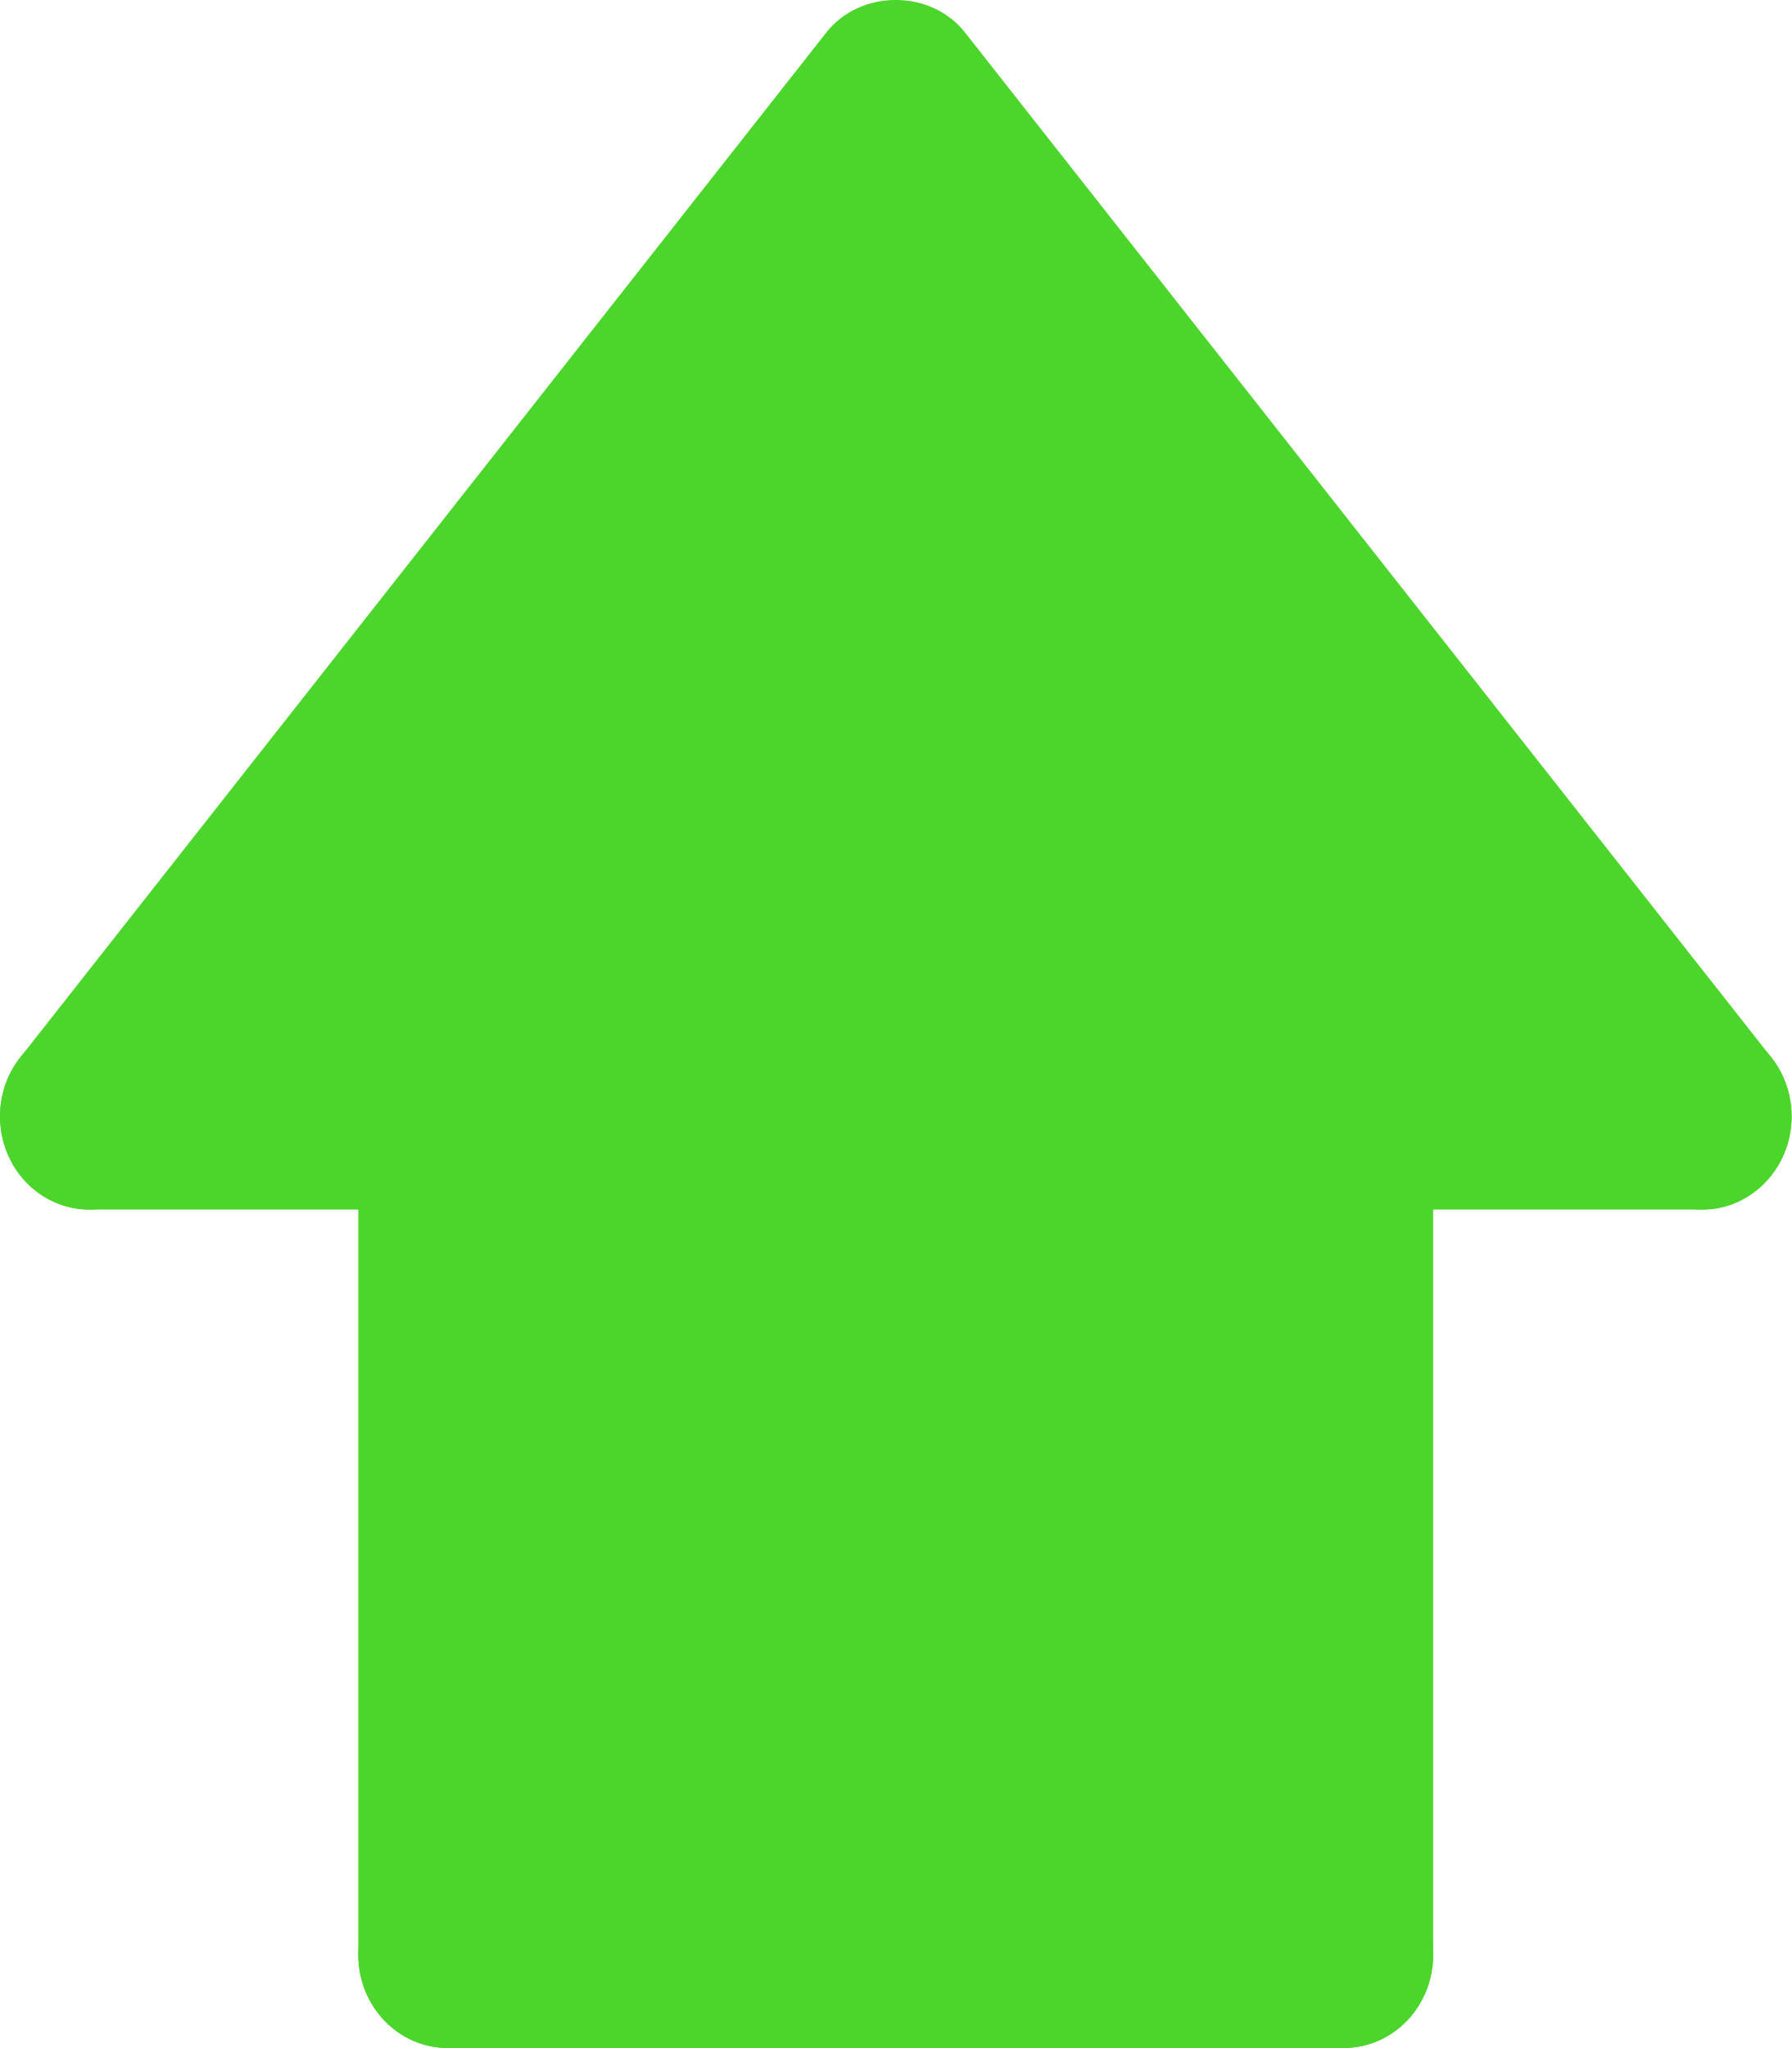
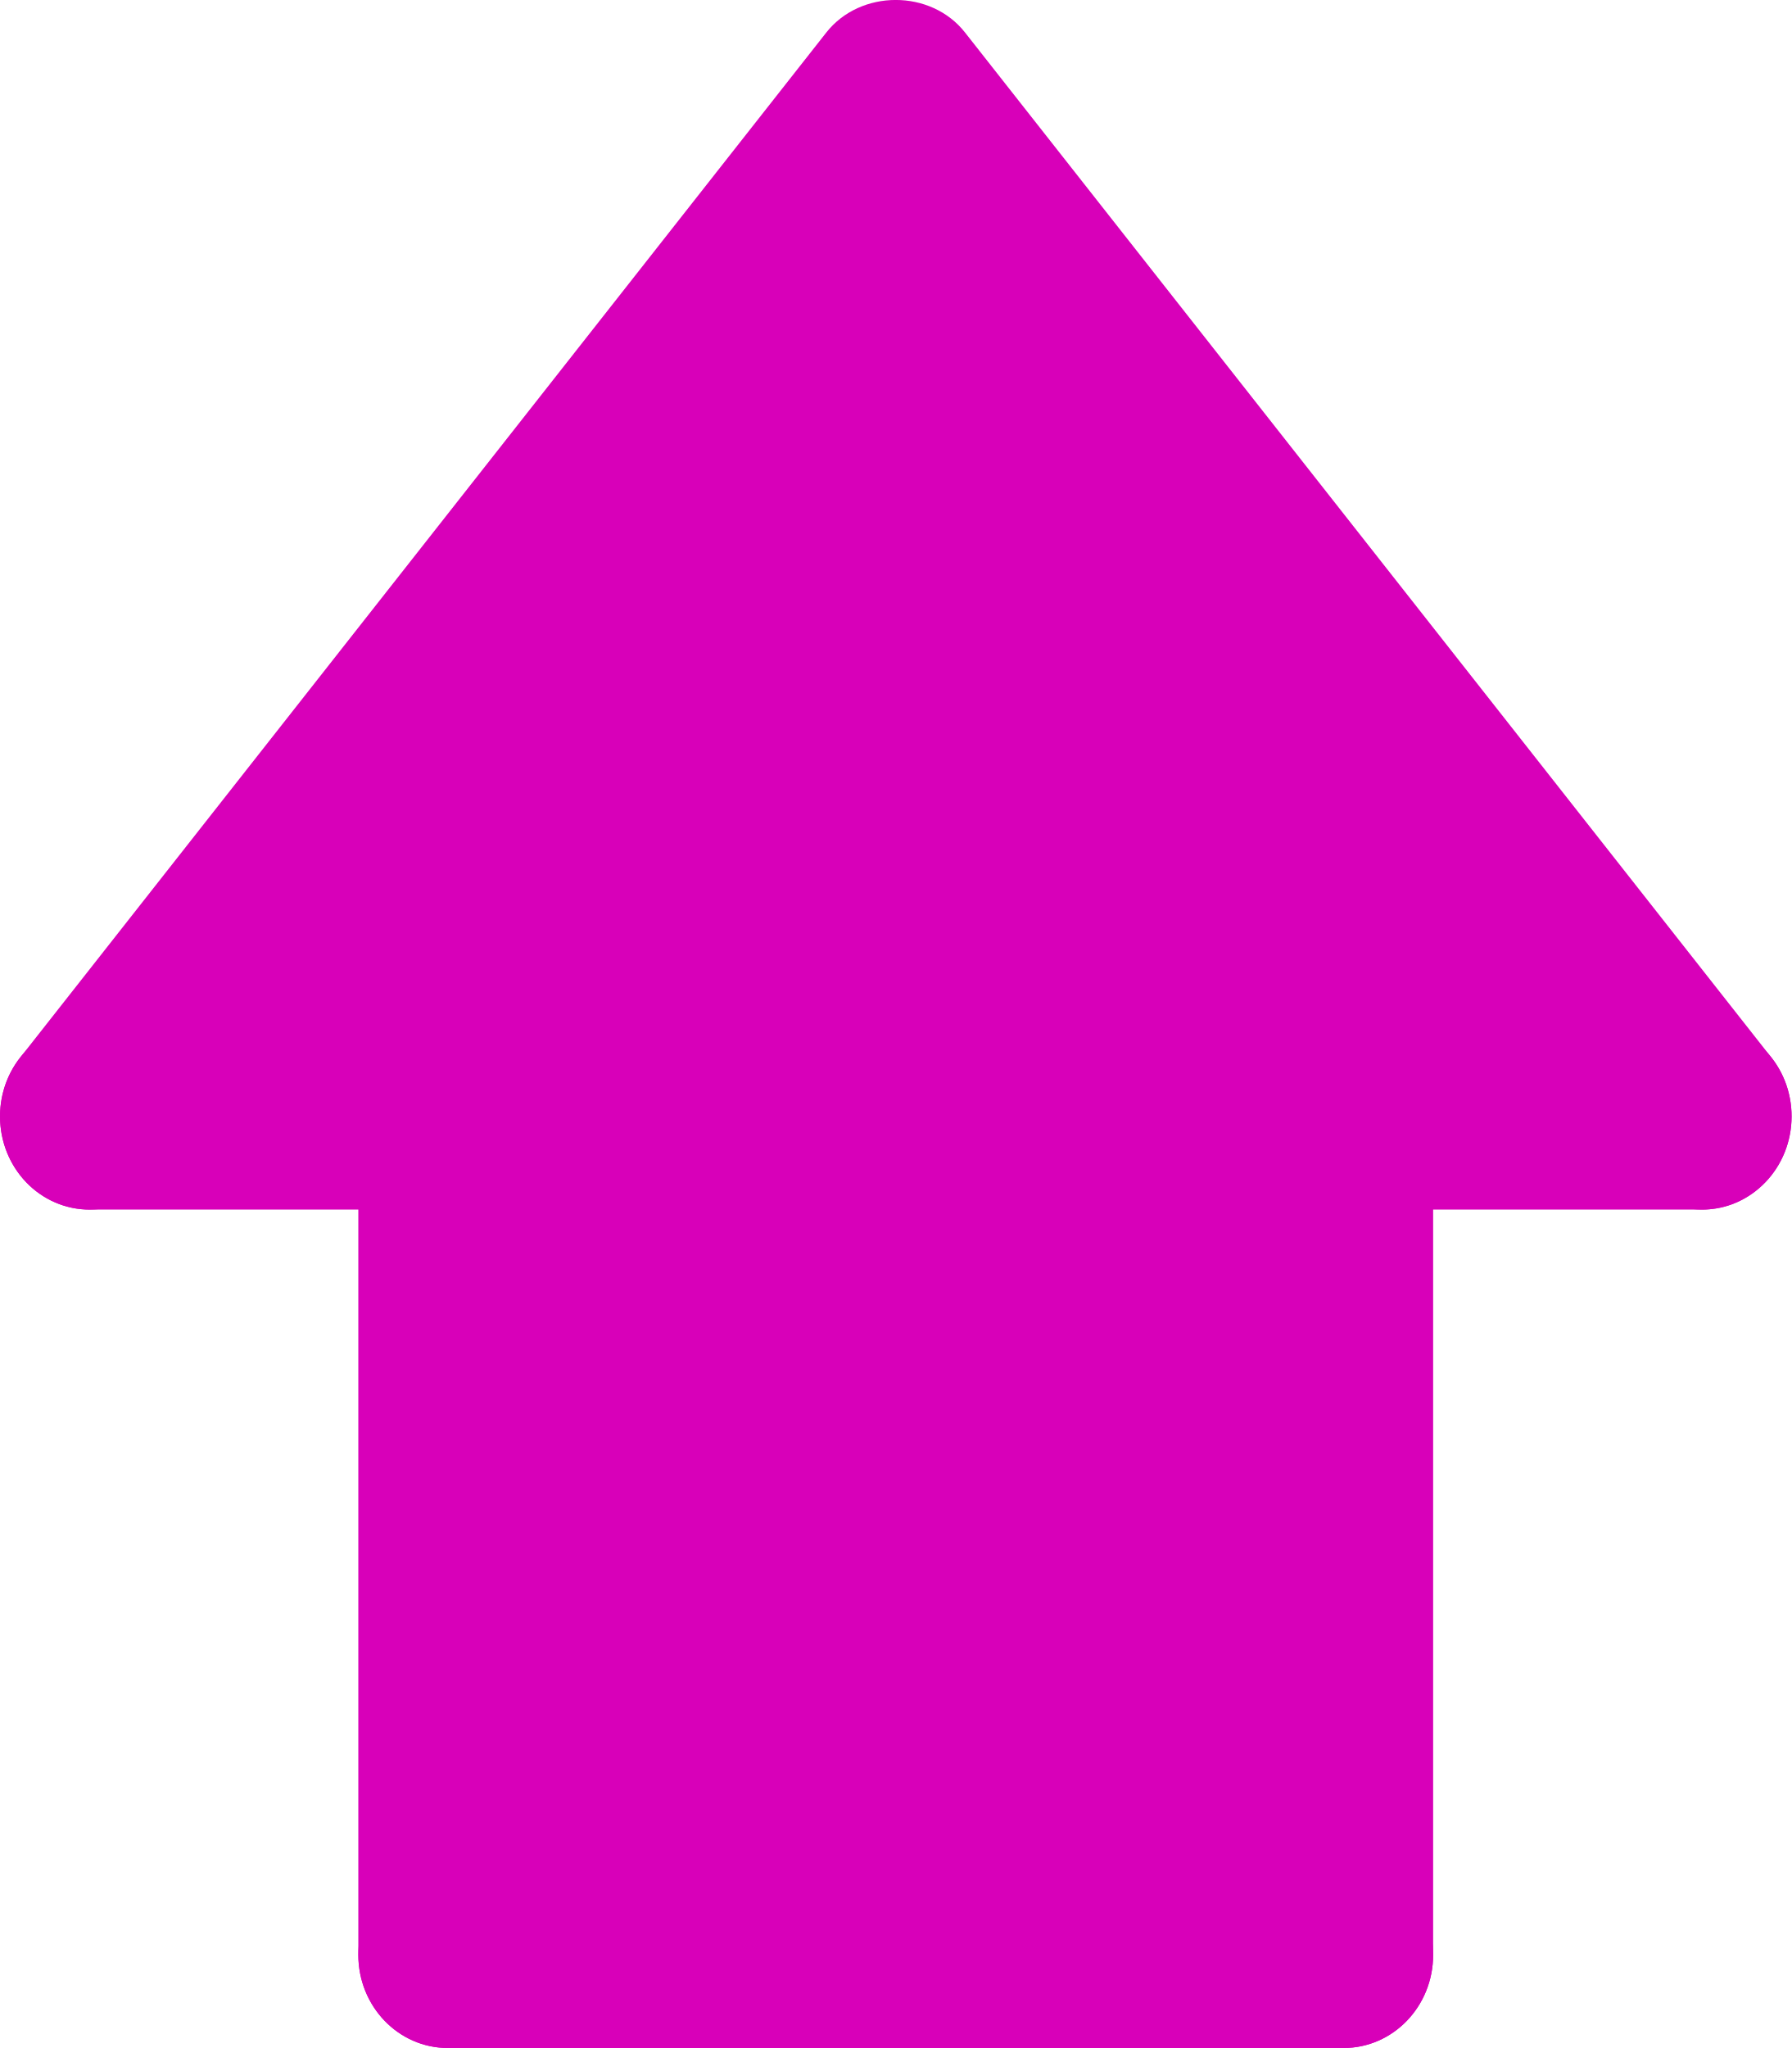
<svg xmlns="http://www.w3.org/2000/svg" width="14" height="16" viewBox="0 0 14 16" fill="none">
-   <path d="M10.5 8.722V15.272H3.502V8.722H0.702L7.001 0.708L13.3 8.722H10.5Z" fill="#4CD62B" />
-   <path d="M13.301 9.45C13.098 9.45 12.897 9.359 12.758 9.183L7 1.863L1.242 9.183C0.996 9.495 0.557 9.539 0.257 9.286C-0.042 9.03 -0.086 8.573 0.158 8.262L6.457 0.254C6.724 -0.085 7.275 -0.085 7.541 0.254L13.842 8.262C14.087 8.573 14.042 9.031 13.742 9.286C13.613 9.396 13.457 9.45 13.301 9.45Z" fill="#4CD62B" />
-   <path d="M3.5 16C3.113 16 2.8 15.675 2.8 15.272V8.722C2.8 8.319 3.113 7.994 3.5 7.994C3.887 7.994 4.2 8.319 4.2 8.722V15.272C4.2 15.675 3.887 16 3.5 16Z" fill="#4CD62B" />
-   <path d="M10.499 16H3.5C3.113 16 2.8 15.674 2.8 15.272C2.8 14.869 3.113 14.544 3.5 14.544H10.499C10.886 14.544 11.199 14.869 11.199 15.272C11.199 15.674 10.886 16 10.499 16Z" fill="#4CD62B" />
-   <path d="M10.499 16C10.112 16 9.799 15.675 9.799 15.272V8.722C9.799 8.319 10.112 7.994 10.499 7.994C10.886 7.994 11.199 8.319 11.199 8.722V15.272C11.199 15.675 10.886 16 10.499 16Z" fill="#4CD62B" />
-   <path d="M3.501 9.45H0.7C0.313 9.45 0 9.124 0 8.722C0 8.319 0.313 7.994 0.7 7.994H3.501C3.888 7.994 4.2 8.319 4.2 8.722C4.2 9.124 3.888 9.45 3.501 9.45Z" fill="#4CD62B" />
-   <path d="M13.3 9.45H10.499C10.112 9.45 9.799 9.124 9.799 8.722C9.799 8.319 10.112 7.994 10.499 7.994H13.3C13.687 7.994 14 8.319 14 8.722C14 9.124 13.687 9.45 13.3 9.45Z" fill="#4CD62B" />
+   <path d="M10.5 8.722V15.272H3.502V8.722H0.702L7.001 0.708L13.3 8.722H10.5Z" fill="#D800B9" />
+   <path d="M13.301 9.45C13.098 9.45 12.897 9.359 12.758 9.183L7 1.863L1.242 9.183C0.996 9.495 0.557 9.539 0.257 9.286C-0.042 9.03 -0.086 8.573 0.158 8.262L6.457 0.254C6.724 -0.085 7.275 -0.085 7.541 0.254L13.842 8.262C14.087 8.573 14.042 9.031 13.742 9.286C13.613 9.396 13.457 9.45 13.301 9.45Z" fill="#D800B9" />
+   <path d="M3.5 16C3.113 16 2.8 15.675 2.8 15.272V8.722C2.8 8.319 3.113 7.994 3.5 7.994C3.887 7.994 4.2 8.319 4.2 8.722V15.272C4.2 15.675 3.887 16 3.5 16Z" fill="#D800B9" />
+   <path d="M10.499 16H3.5C3.113 16 2.8 15.674 2.8 15.272C2.8 14.869 3.113 14.544 3.5 14.544H10.499C10.886 14.544 11.199 14.869 11.199 15.272C11.199 15.674 10.886 16 10.499 16Z" fill="#D800B9" />
+   <path d="M10.499 16C10.112 16 9.799 15.675 9.799 15.272V8.722C9.799 8.319 10.112 7.994 10.499 7.994C10.886 7.994 11.199 8.319 11.199 8.722V15.272C11.199 15.675 10.886 16 10.499 16Z" fill="#D800B9" />
+   <path d="M3.501 9.45H0.7C0.313 9.45 0 9.124 0 8.722C0 8.319 0.313 7.994 0.7 7.994H3.501C3.888 7.994 4.2 8.319 4.2 8.722C4.2 9.124 3.888 9.45 3.501 9.45Z" fill="#D800B9" />
+   <path d="M13.3 9.45H10.499C10.112 9.45 9.799 9.124 9.799 8.722C9.799 8.319 10.112 7.994 10.499 7.994H13.3C13.687 7.994 14 8.319 14 8.722C14 9.124 13.687 9.45 13.3 9.45Z" fill="#D800B9" />
</svg>
